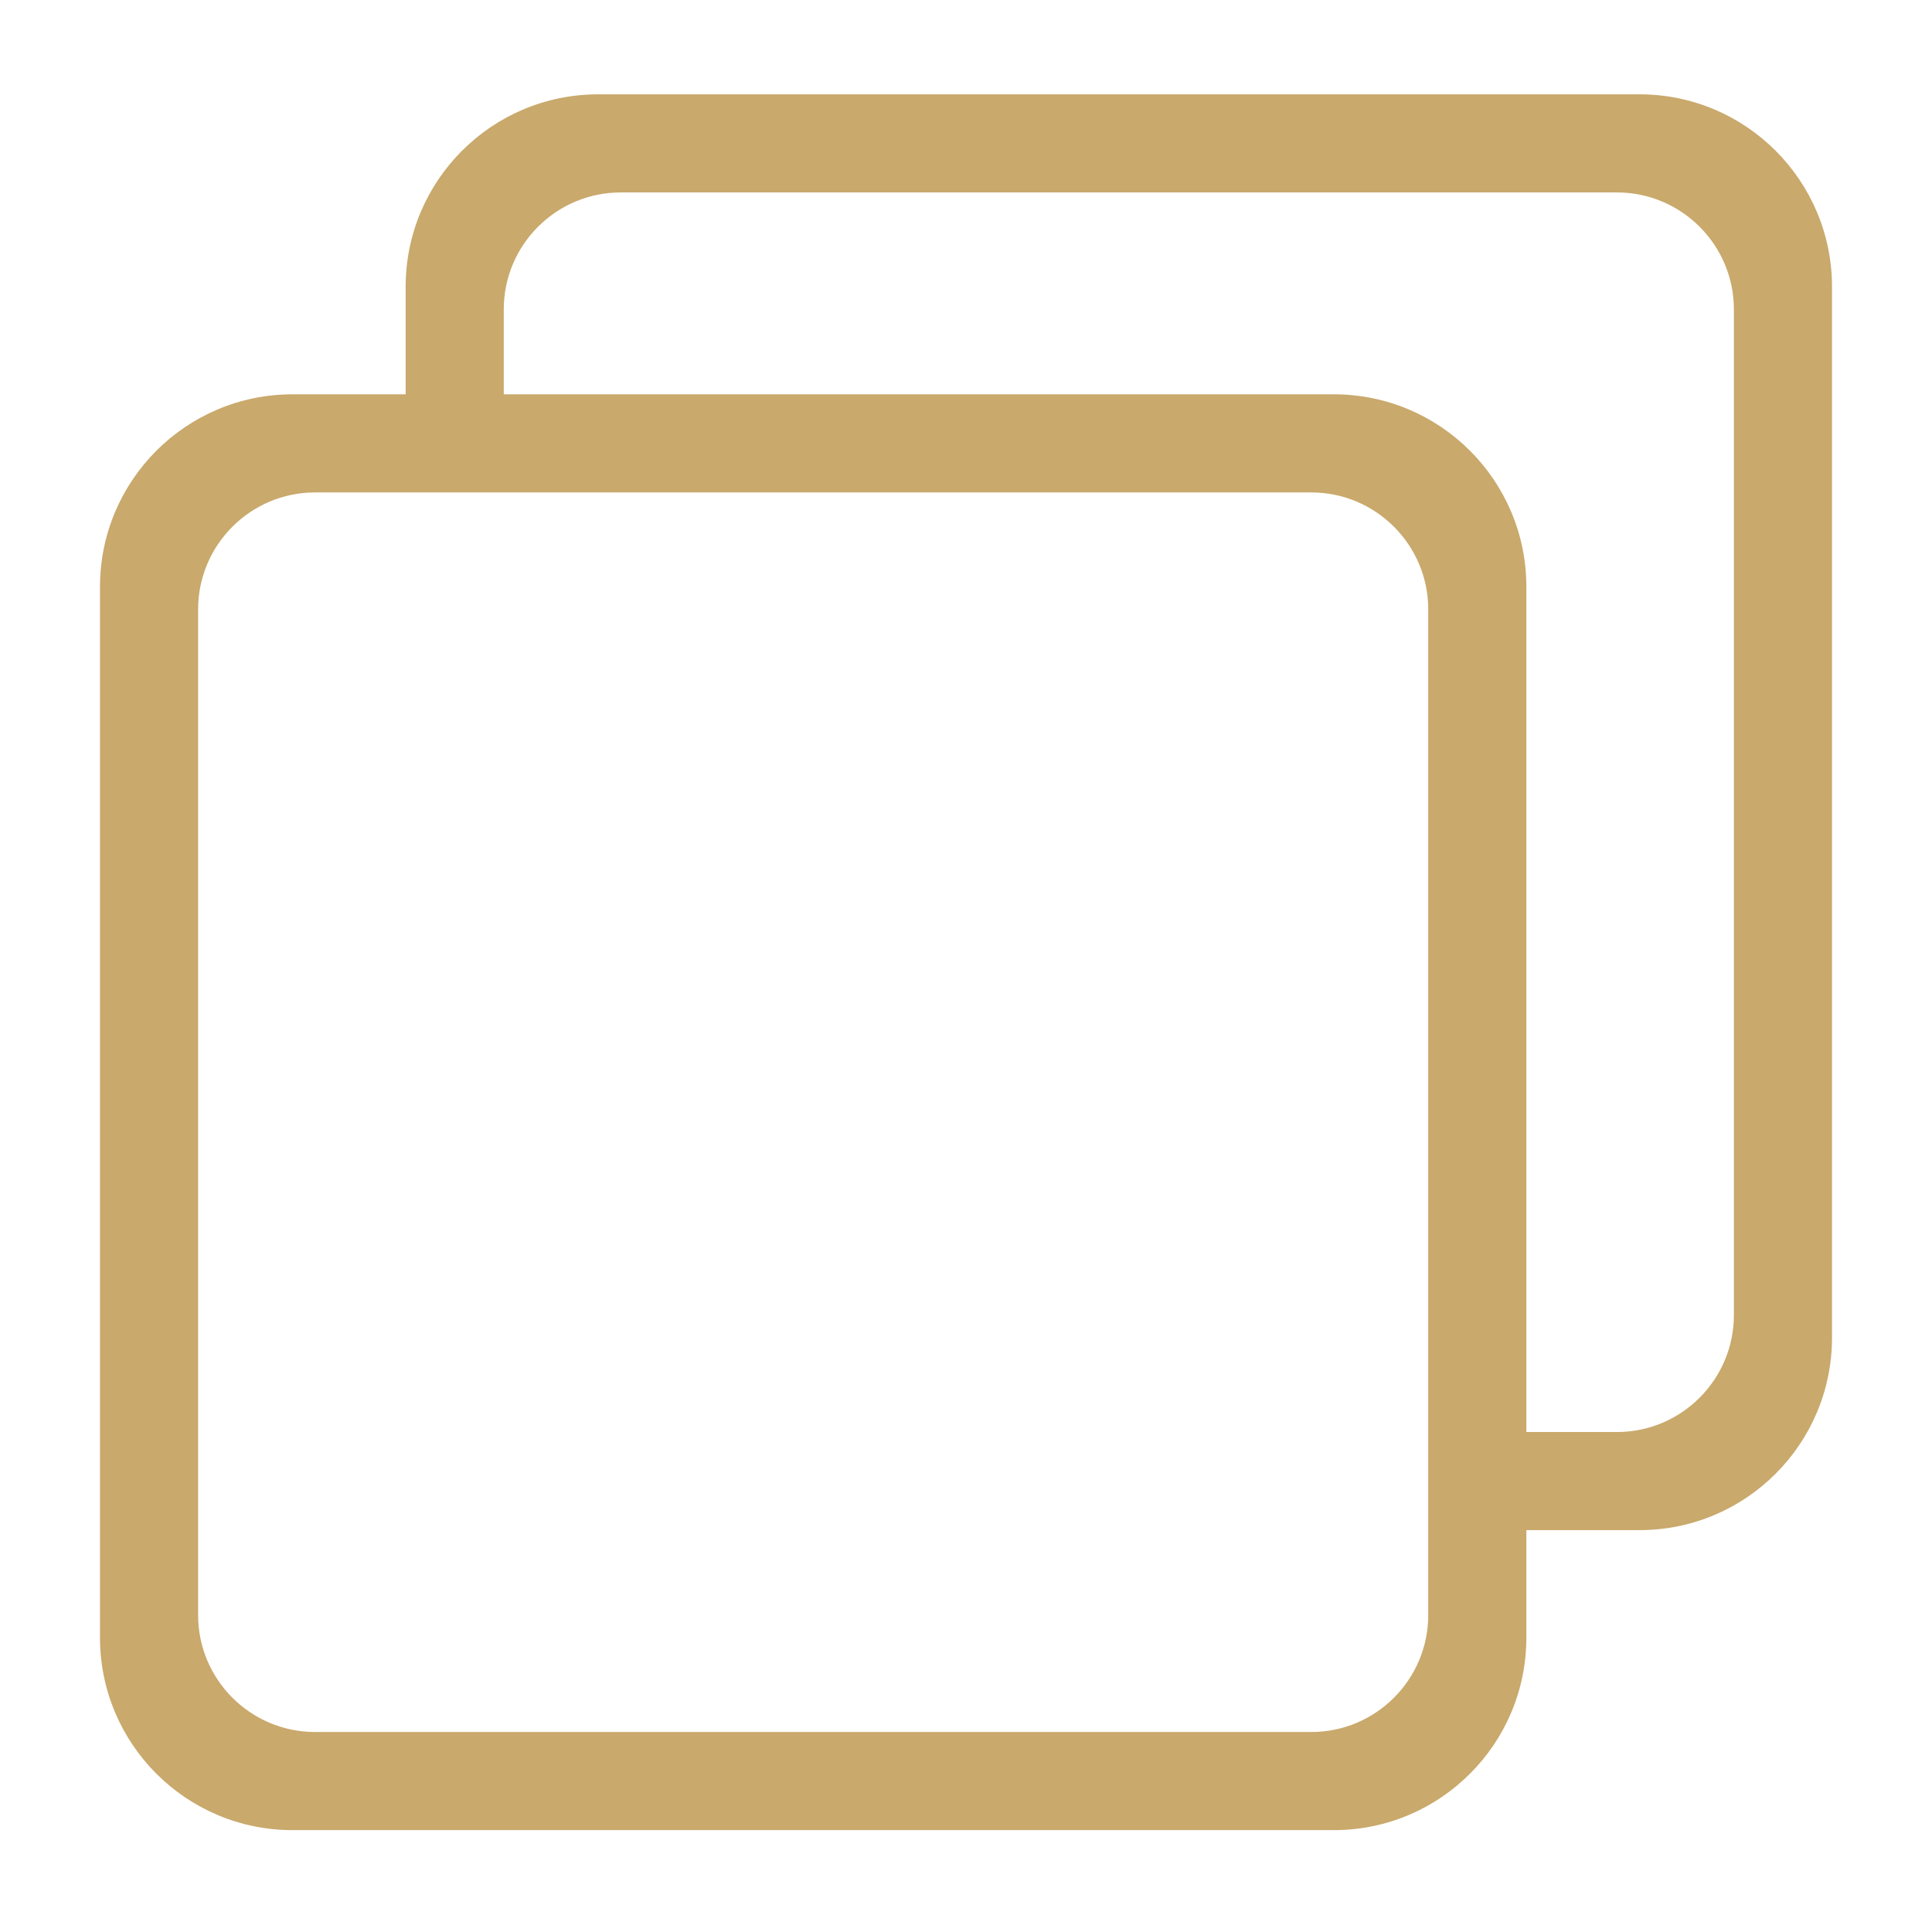
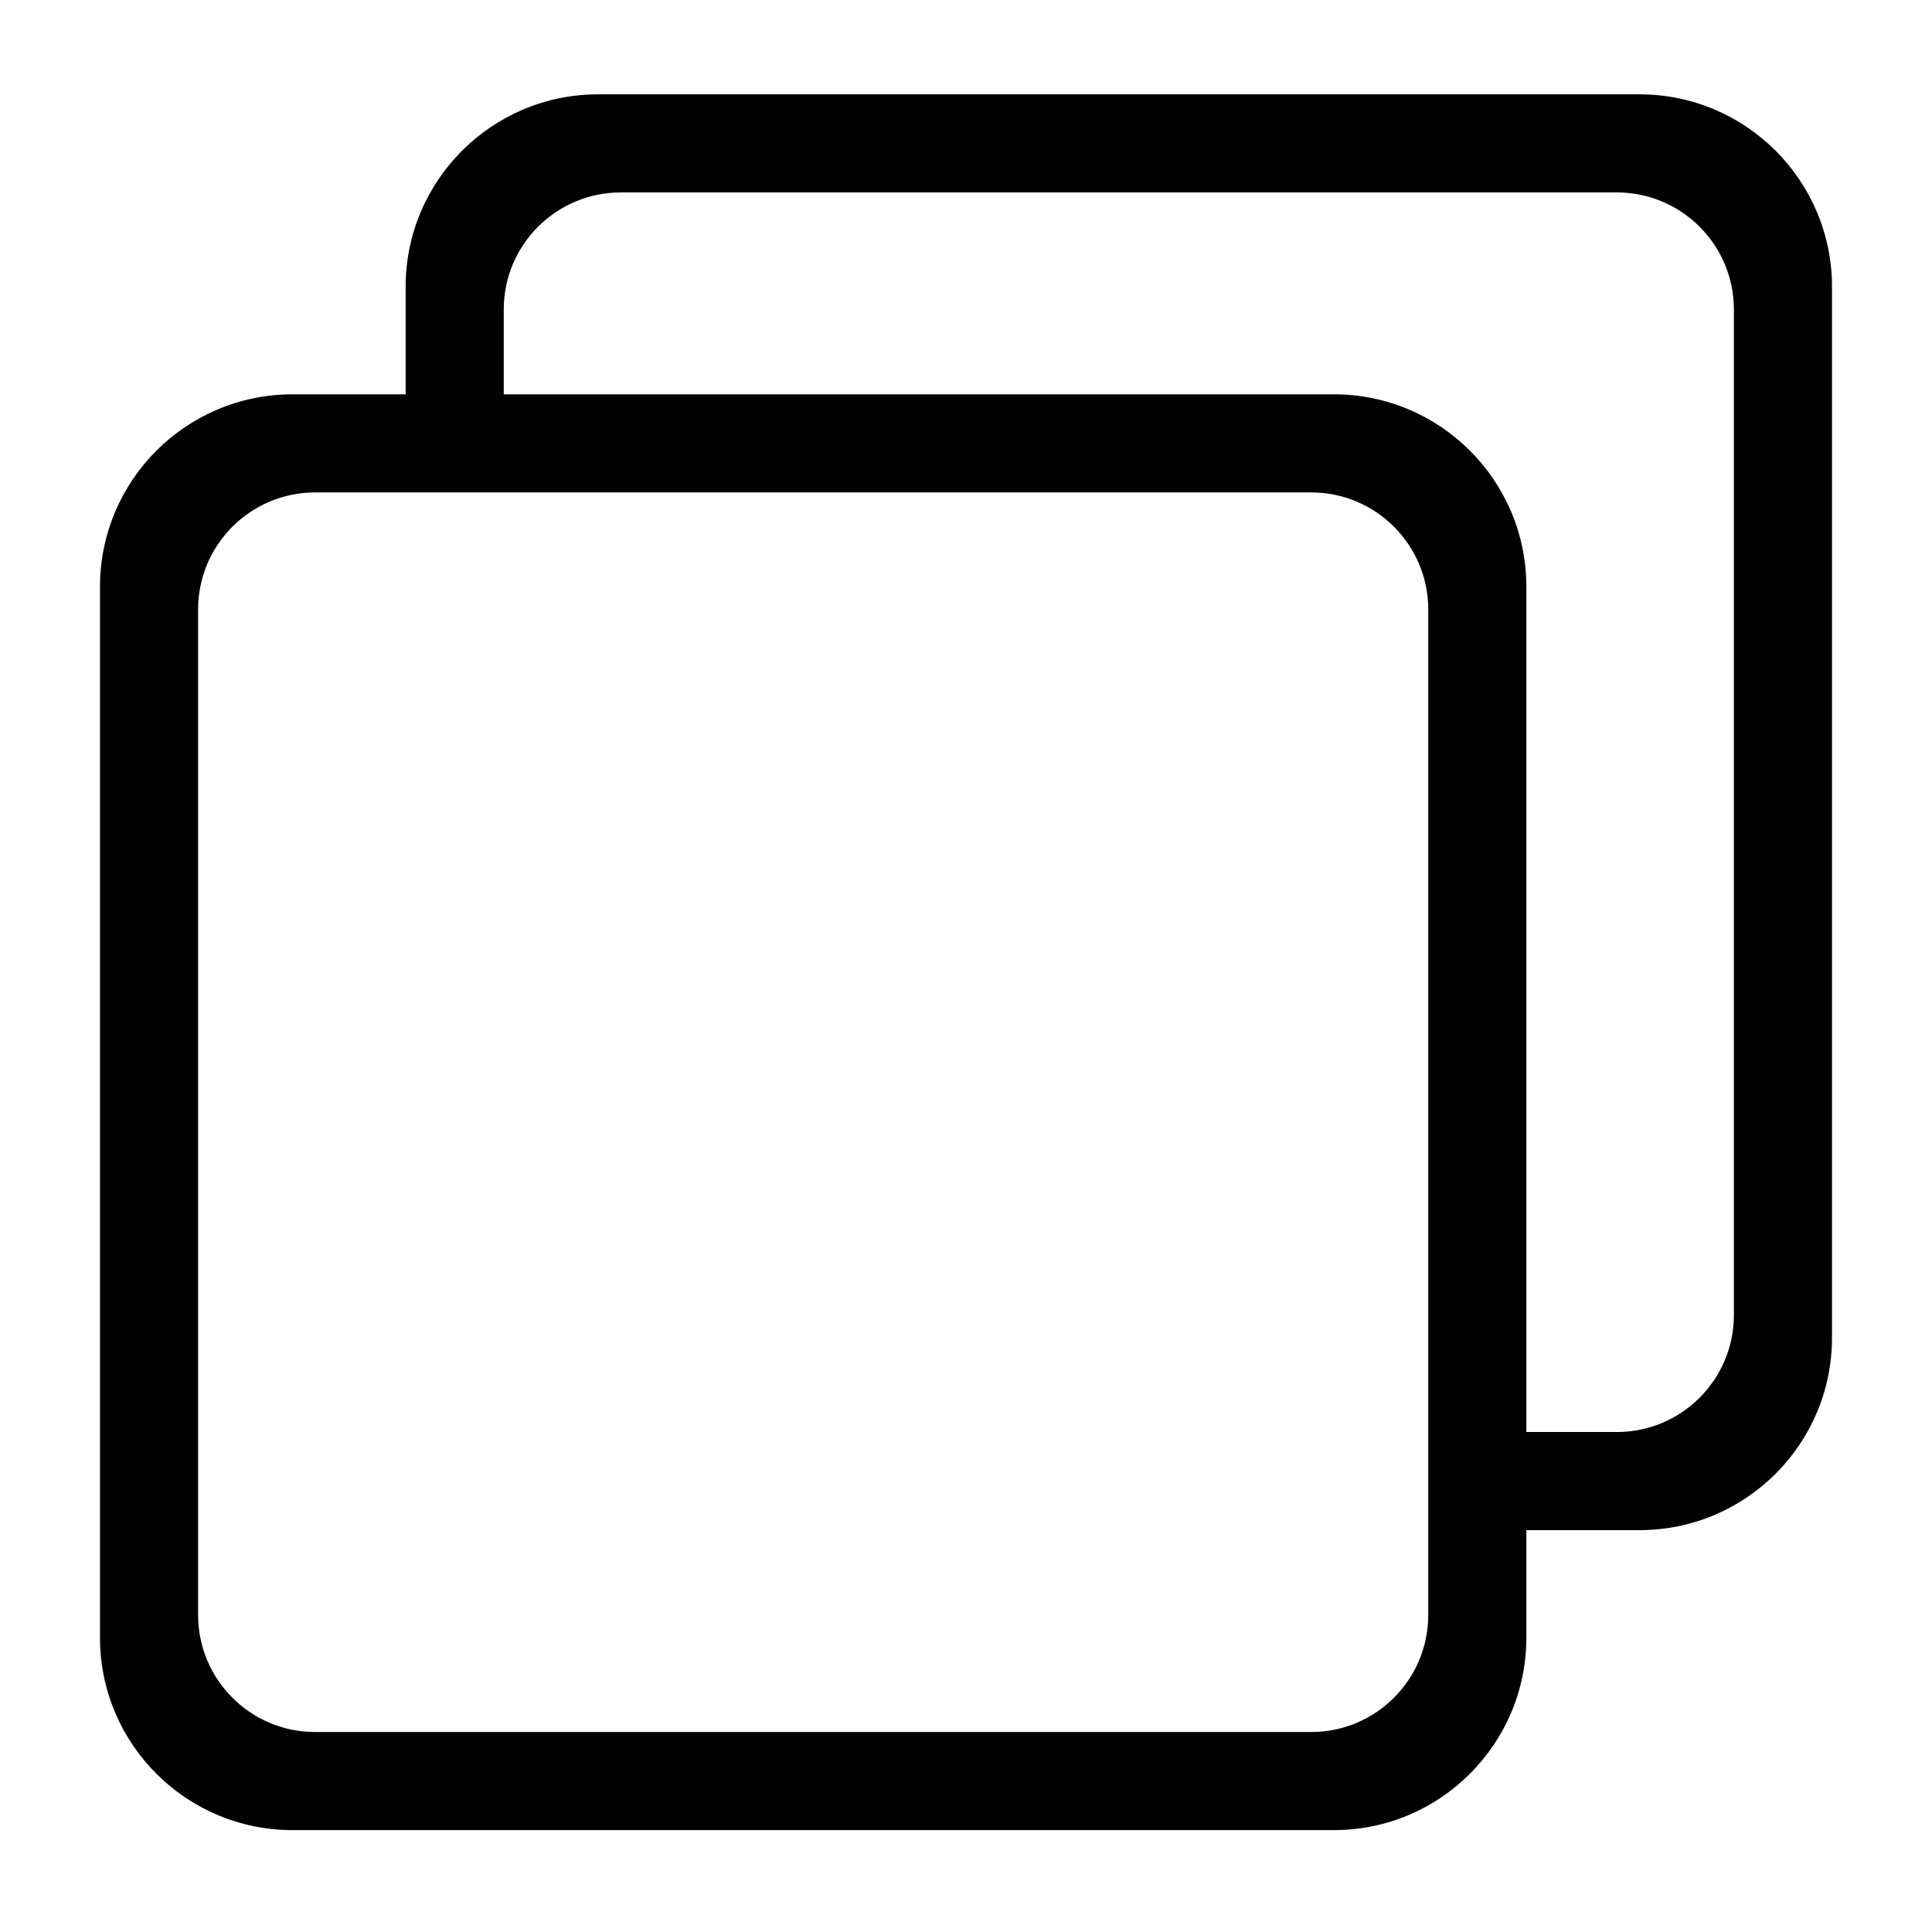
<svg xmlns="http://www.w3.org/2000/svg" t="1559287881123" class="icon" style="" viewBox="0 0 1024 1024" version="1.1" p-id="5905" width="400" height="400">
  <defs>
    <style type="text/css" />
  </defs>
-   <path d="M707 970H155c-56.3 0-102-45.7-102-102V311c0-56.3 45.7-102 102-102h552c56.3 0 102 45.7 102 102v557c0 56.3-45.7 102-102 102z m-540-52h528c34.2 0 62-27.8 62-62V323c0-34.2-27.8-62-62-62H167c-34.2 0-62 27.8-62 62v533c0 34.2 27.8 62 62 62z" p-id="5906" fill="#C9A96C" />
-   <path d="M869 50H317c-56.3 0-102 45.7-102 102v78h52v-66c0-34.2 27.8-62 62-62h528c34.2 0 62 27.8 62 62v533c0 34.2-27.8 62-62 62h-55.3v52H869c56.3 0 102-45.7 102-102V152c0-56.3-45.7-102-102-102z" p-id="5907" fill="#C9A96C" />
+   <path d="M707 970H155c-56.3 0-102-45.7-102-102V311c0-56.3 45.7-102 102-102h552c56.3 0 102 45.7 102 102v557c0 56.3-45.7 102-102 102z m-540-52h528c34.2 0 62-27.8 62-62V323c0-34.2-27.8-62-62-62H167c-34.2 0-62 27.8-62 62v533c0 34.2 27.8 62 62 62z" p-id="5906" fill="$primary" />
+   <path d="M869 50H317c-56.3 0-102 45.7-102 102v78h52v-66c0-34.2 27.8-62 62-62h528c34.2 0 62 27.8 62 62v533c0 34.2-27.8 62-62 62h-55.3v52H869c56.3 0 102-45.7 102-102V152c0-56.3-45.7-102-102-102z" p-id="5907" fill="$primary" />
</svg>
